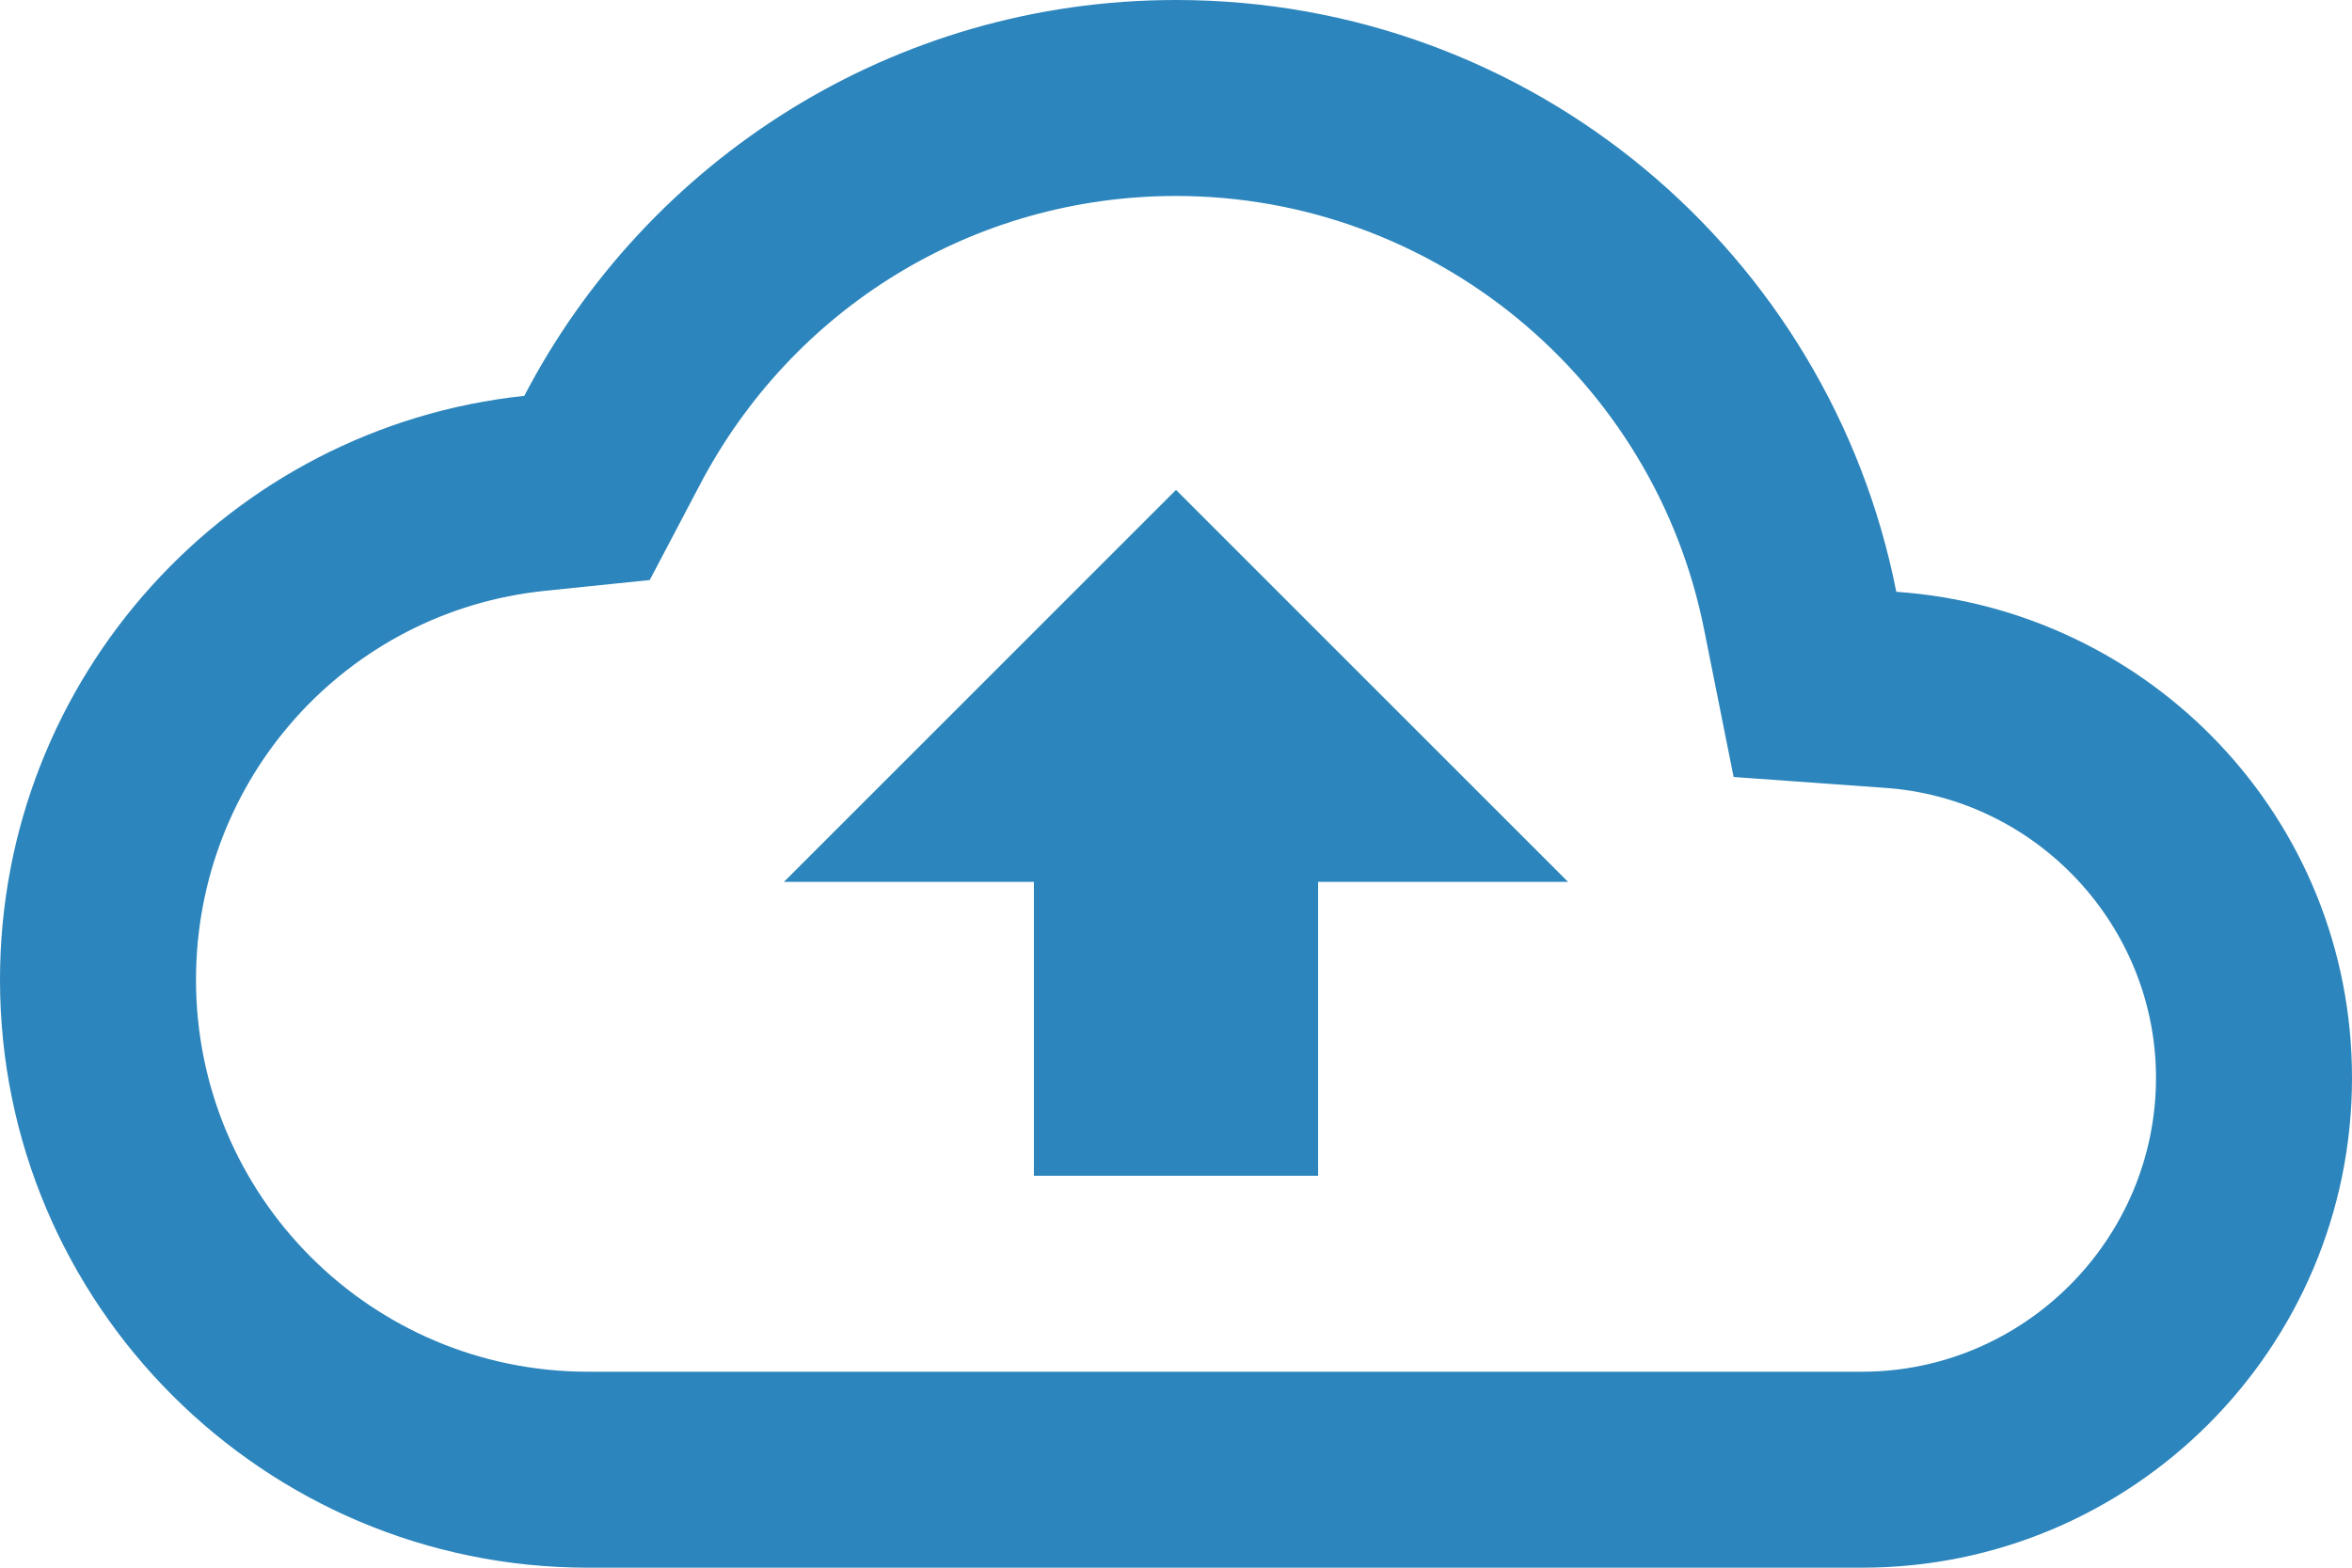
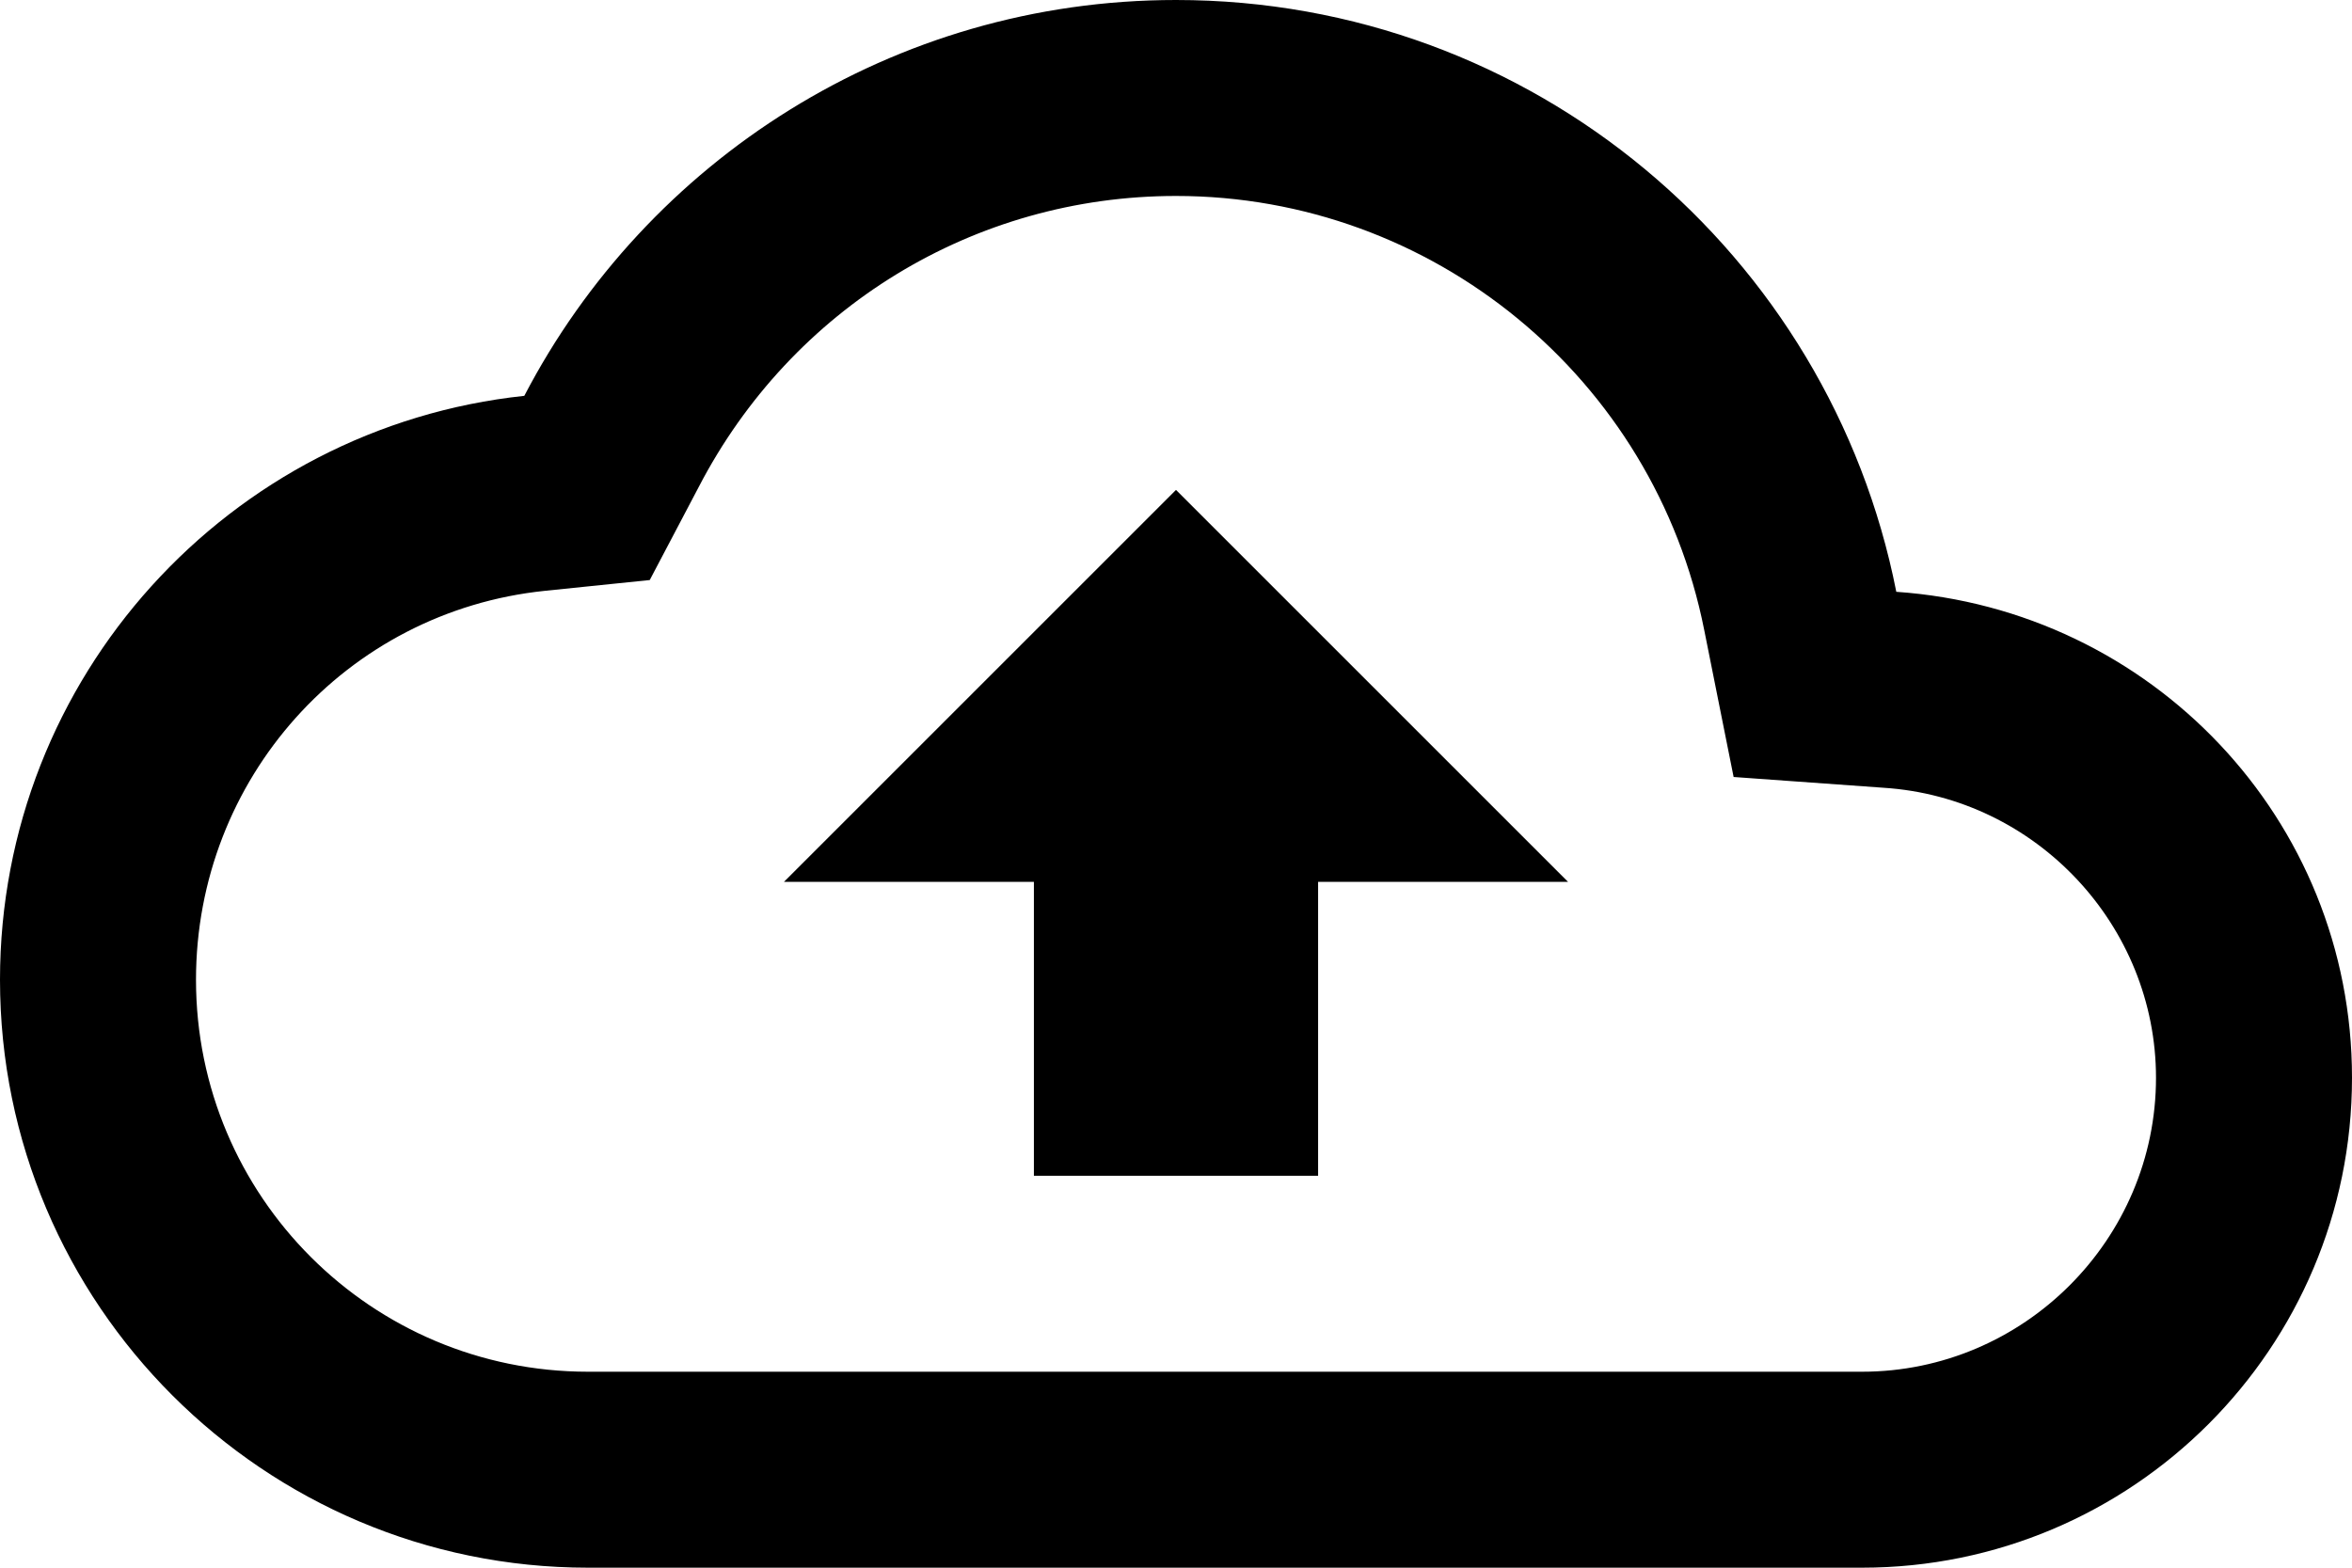
- <svg xmlns="http://www.w3.org/2000/svg" width="24" height="16" viewBox="0 0 24 16" fill="none">
-   <path fill-rule="evenodd" clip-rule="evenodd" d="M19.35 6.04C18.67 2.59 15.64 0 12 0C9.11 0 6.6 1.64 5.35 4.04C2.34 4.36 0 6.91 0 10C0 13.31 2.69 16 6 16H19C21.76 16 24 13.76 24 11C24 8.36 21.95 6.22 19.35 6.04ZM19 14H6C3.79 14 2 12.21 2 10C2 7.95 3.53 6.24 5.56 6.03L6.63 5.92L7.13 4.97C8.08 3.14 9.94 2 12 2C14.62 2 16.88 3.86 17.39 6.43L17.69 7.93L19.22 8.04C20.78 8.14 22 9.45 22 11C22 12.65 20.65 14 19 14ZM10.55 9H8L12 5L16 9H13.45V12H10.55V9Z" fill="#2C85BC" />
+ <svg xmlns="http://www.w3.org/2000/svg" id="icon-upload-file" viewBox="0 0 24 16">
+   <path fill-rule="evenodd" clip-rule="evenodd" d="M19.35 6.04C18.67 2.59 15.64 0 12 0C9.11 0 6.6 1.64 5.35 4.04C2.34 4.36 0 6.91 0 10C0 13.31 2.69 16 6 16H19C21.76 16 24 13.76 24 11C24 8.36 21.95 6.22 19.35 6.04ZM19 14H6C3.79 14 2 12.21 2 10C2 7.95 3.53 6.24 5.56 6.03L6.63 5.92L7.13 4.97C8.08 3.14 9.94 2 12 2C14.62 2 16.88 3.86 17.39 6.43L17.69 7.93L19.22 8.04C20.78 8.14 22 9.45 22 11C22 12.65 20.65 14 19 14ZM10.55 9H8L12 5L16 9H13.45V12H10.55V9Z" />
</svg>
